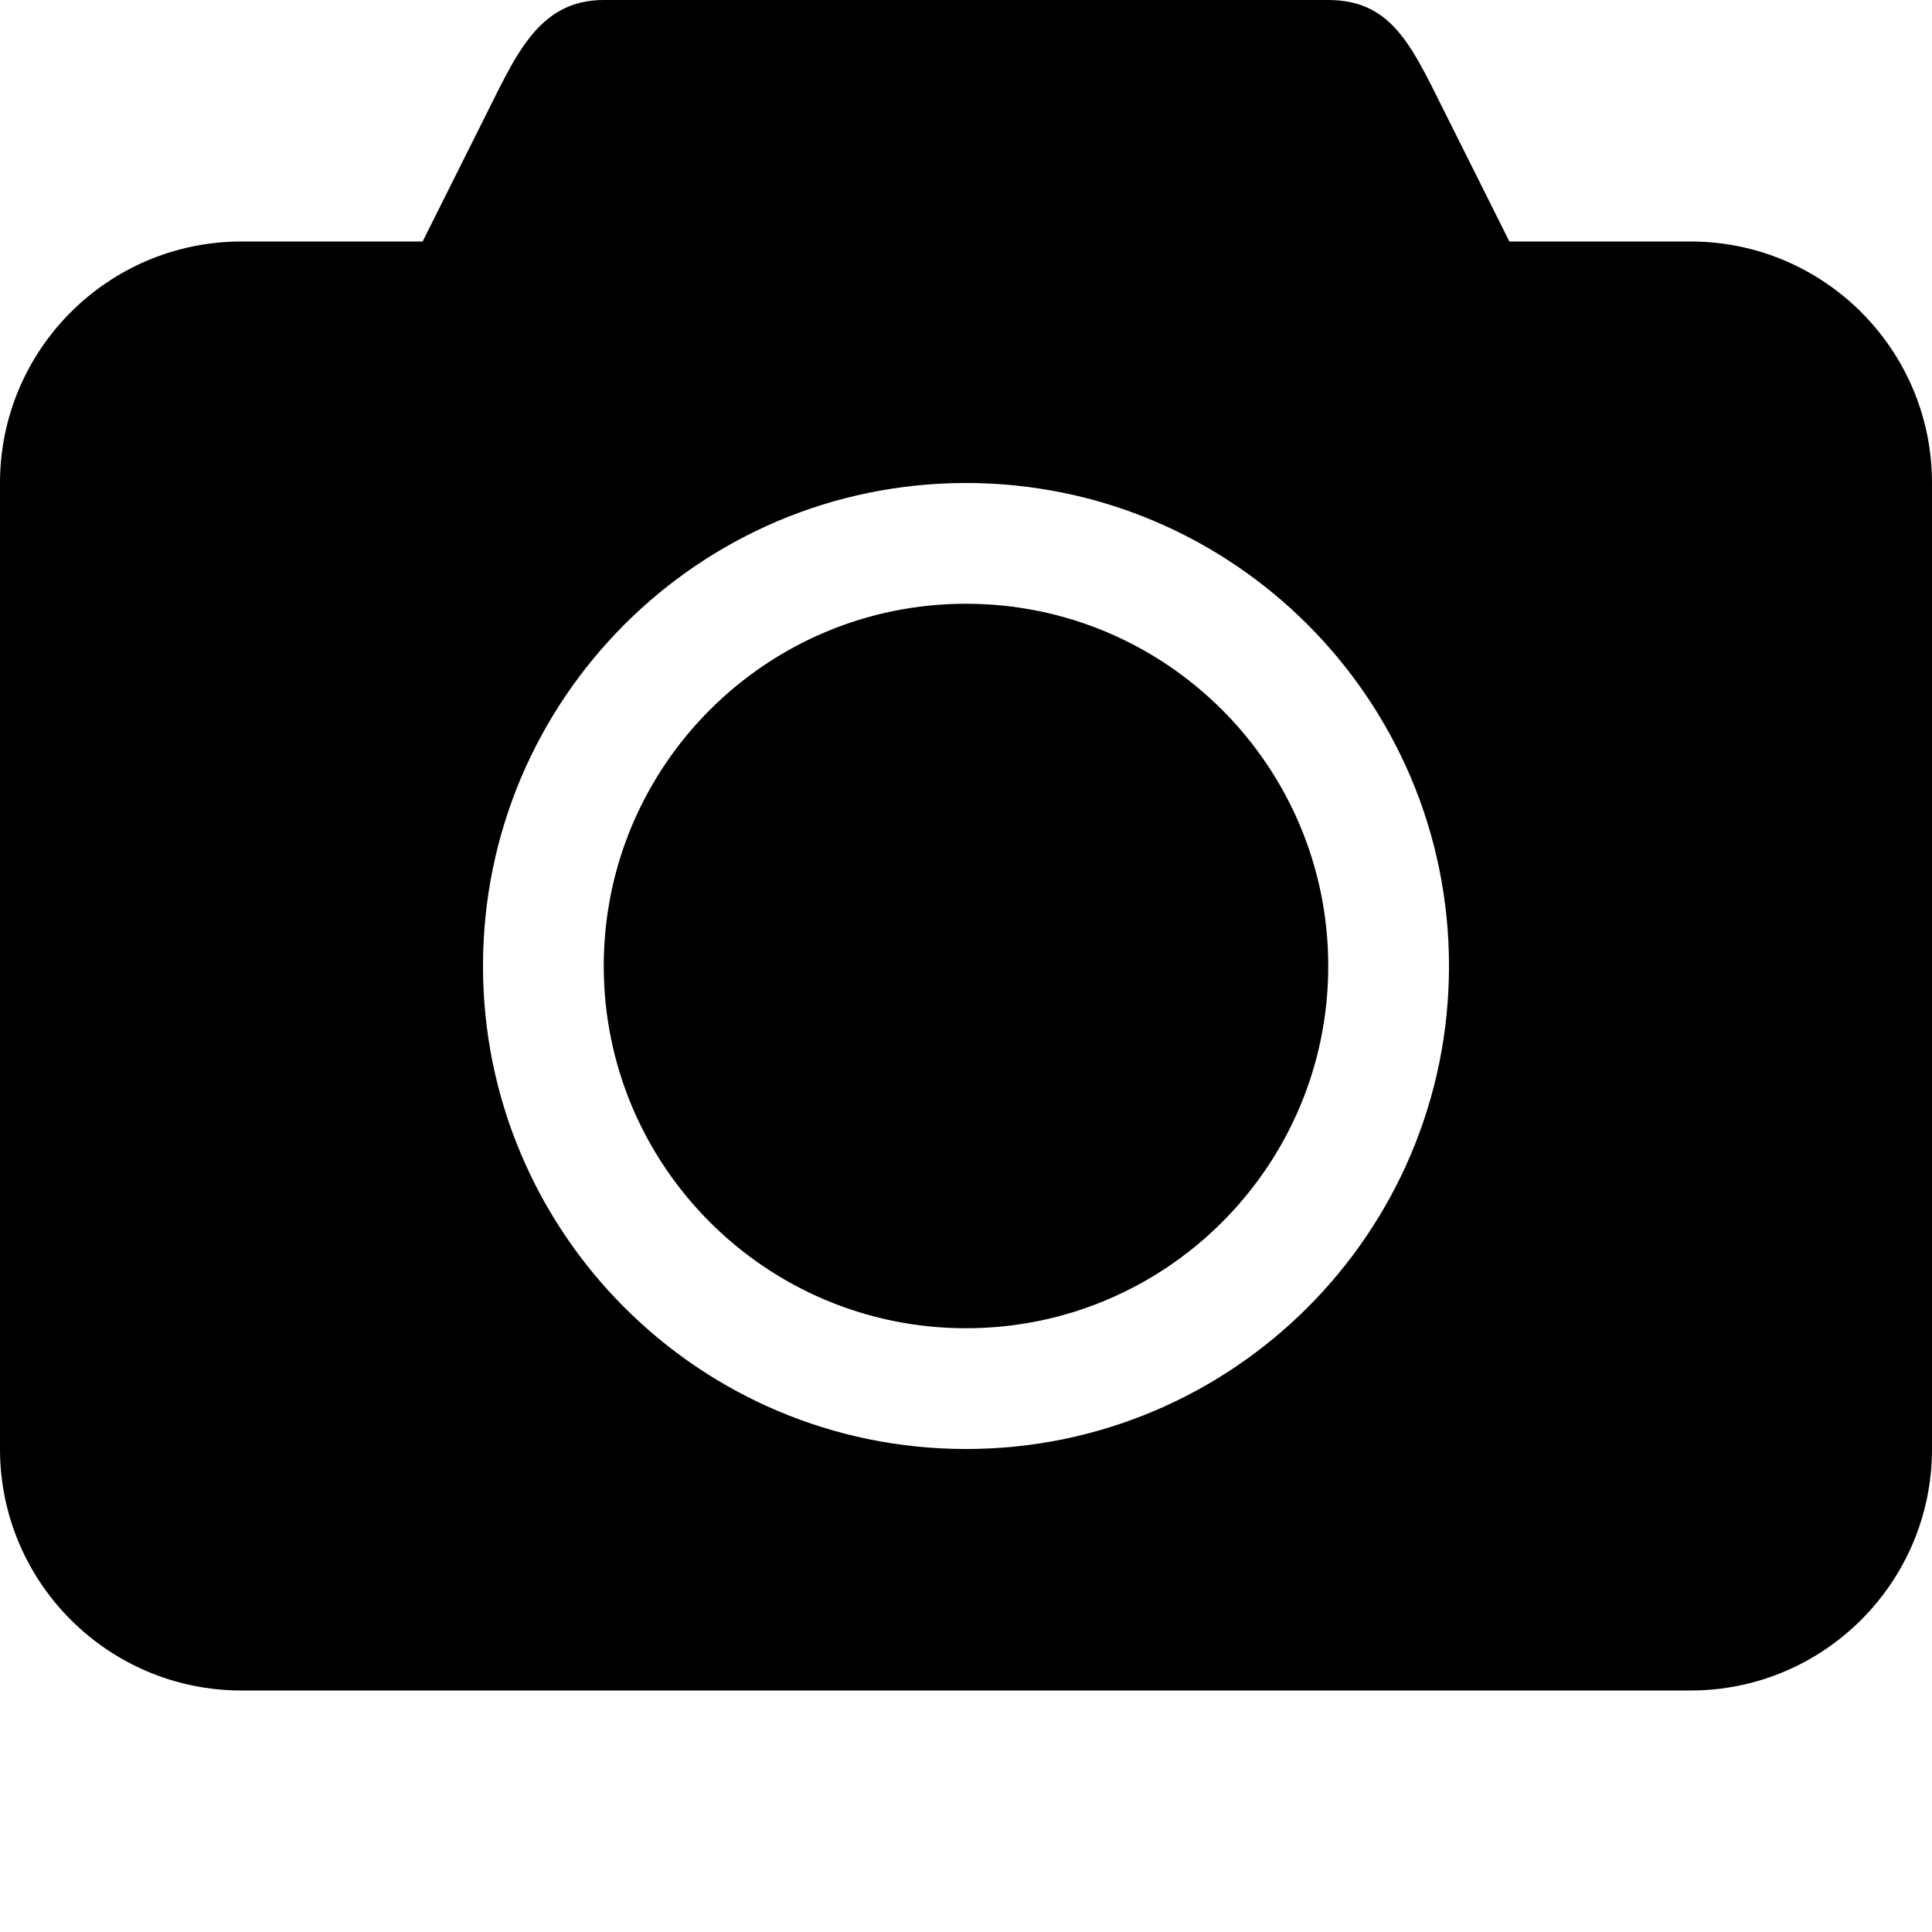
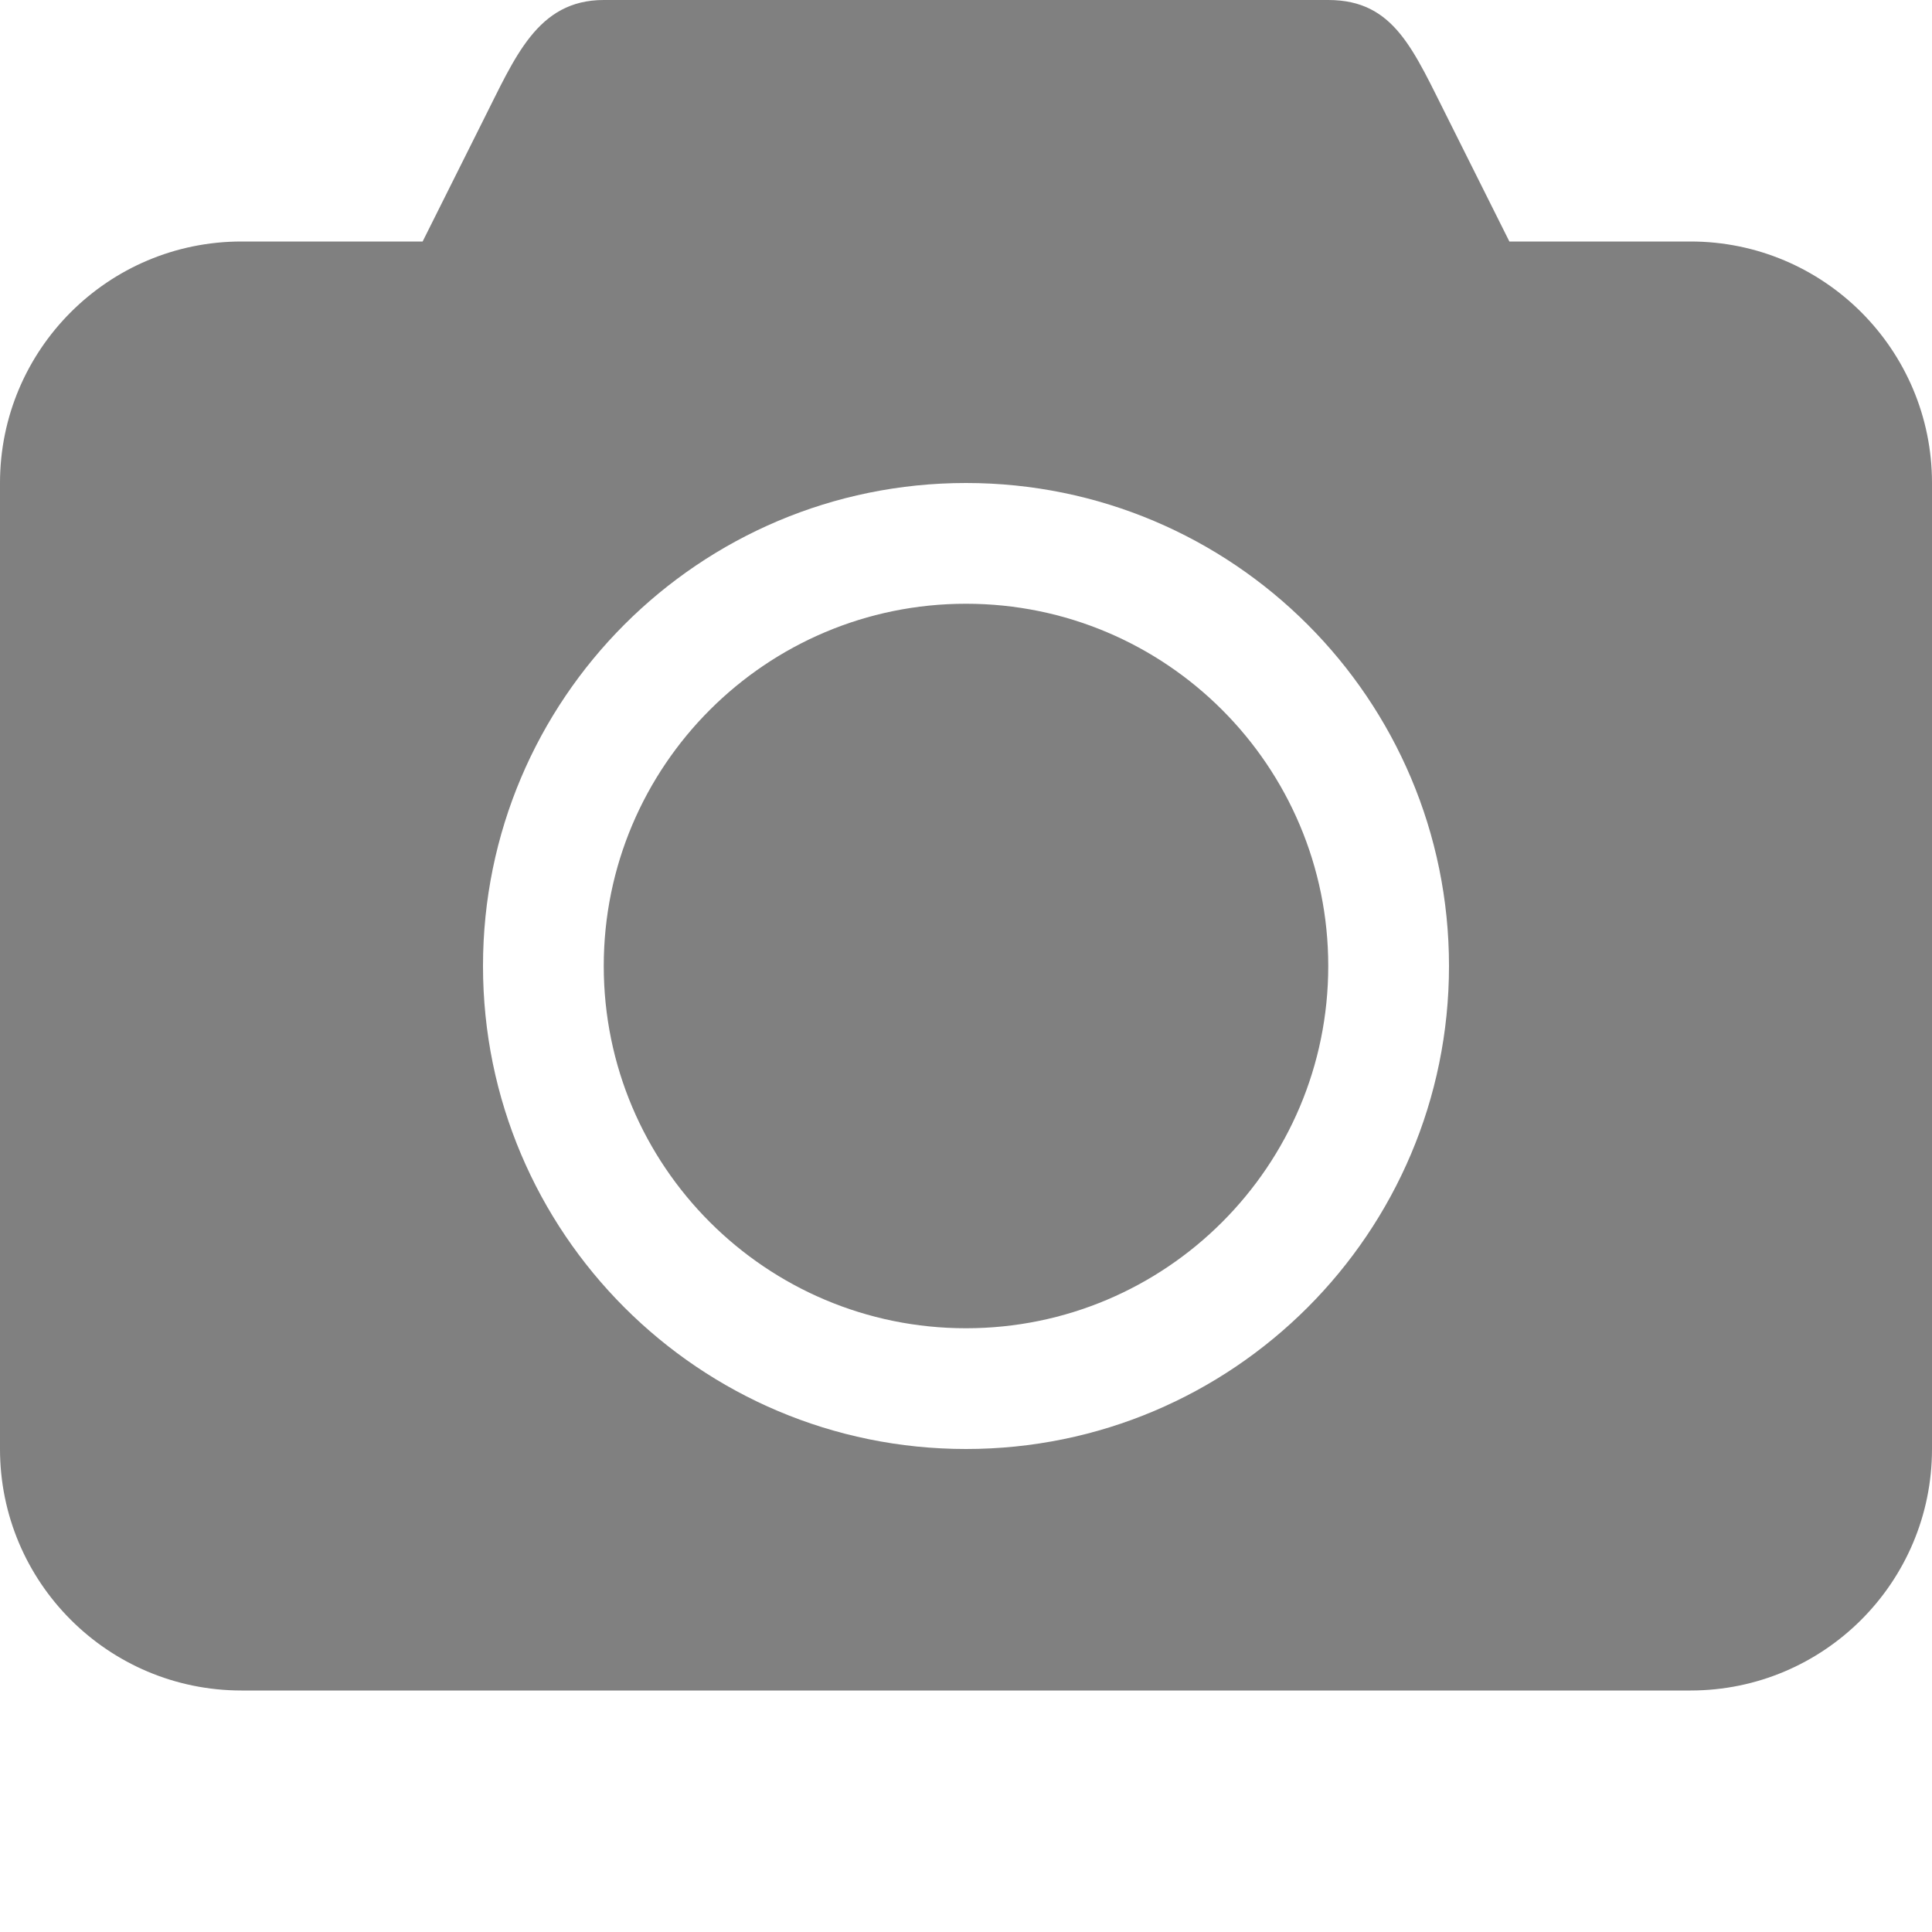
- <svg xmlns="http://www.w3.org/2000/svg" width="800px" height="800px" viewBox="0 0 32.00 32.00" version="1.1" fill="#000000">
+ <svg xmlns="http://www.w3.org/2000/svg" width="800px" height="800px" viewBox="0 0 32.00 32.00" version="1.1" fill="#808080">
  <g id="SVGRepo_bgCarrier" stroke-width="0" />
  <g id="SVGRepo_tracerCarrier" stroke-linecap="round" stroke-linejoin="round" />
  <g id="SVGRepo_iconCarrier">
    <defs> </defs>
    <g id="Page-1" stroke-width="0" fill="none" fill-rule="evenodd">
-       <g id="Icon-Set-Filled" transform="translate(-258, -467)" fill="#000000">
+       <g id="Icon-Set-Filled" transform="translate(-258, -467)" fill="#808080">
        <path d="M286,471 L283,471 L282,469 C281.411,467.837 281.104,467 280,467 L268,467 C266.896,467 266.53,467.954 266,469 L265,471 L262,471 C259.791,471 258,472.791 258,475 L258,491 C258,493.209 259.791,495 262,495 L286,495 C288.209,495 290,493.209 290,491 L290,475 C290,472.791 288.209,471 286,471 Z M274,491 C269.582,491 266,487.418 266,483 C266,478.582 269.582,475 274,475 C278.418,475 282,478.582 282,483 C282,487.418 278.418,491 274,491 Z M274,477 C270.687,477 268,479.687 268,483 C268,486.313 270.687,489 274,489 C277.313,489 280,486.313 280,483 C280,479.687 277.313,477 274,477 L274,477 Z" id="camera"> </path>
      </g>
    </g>
  </g>
</svg>
